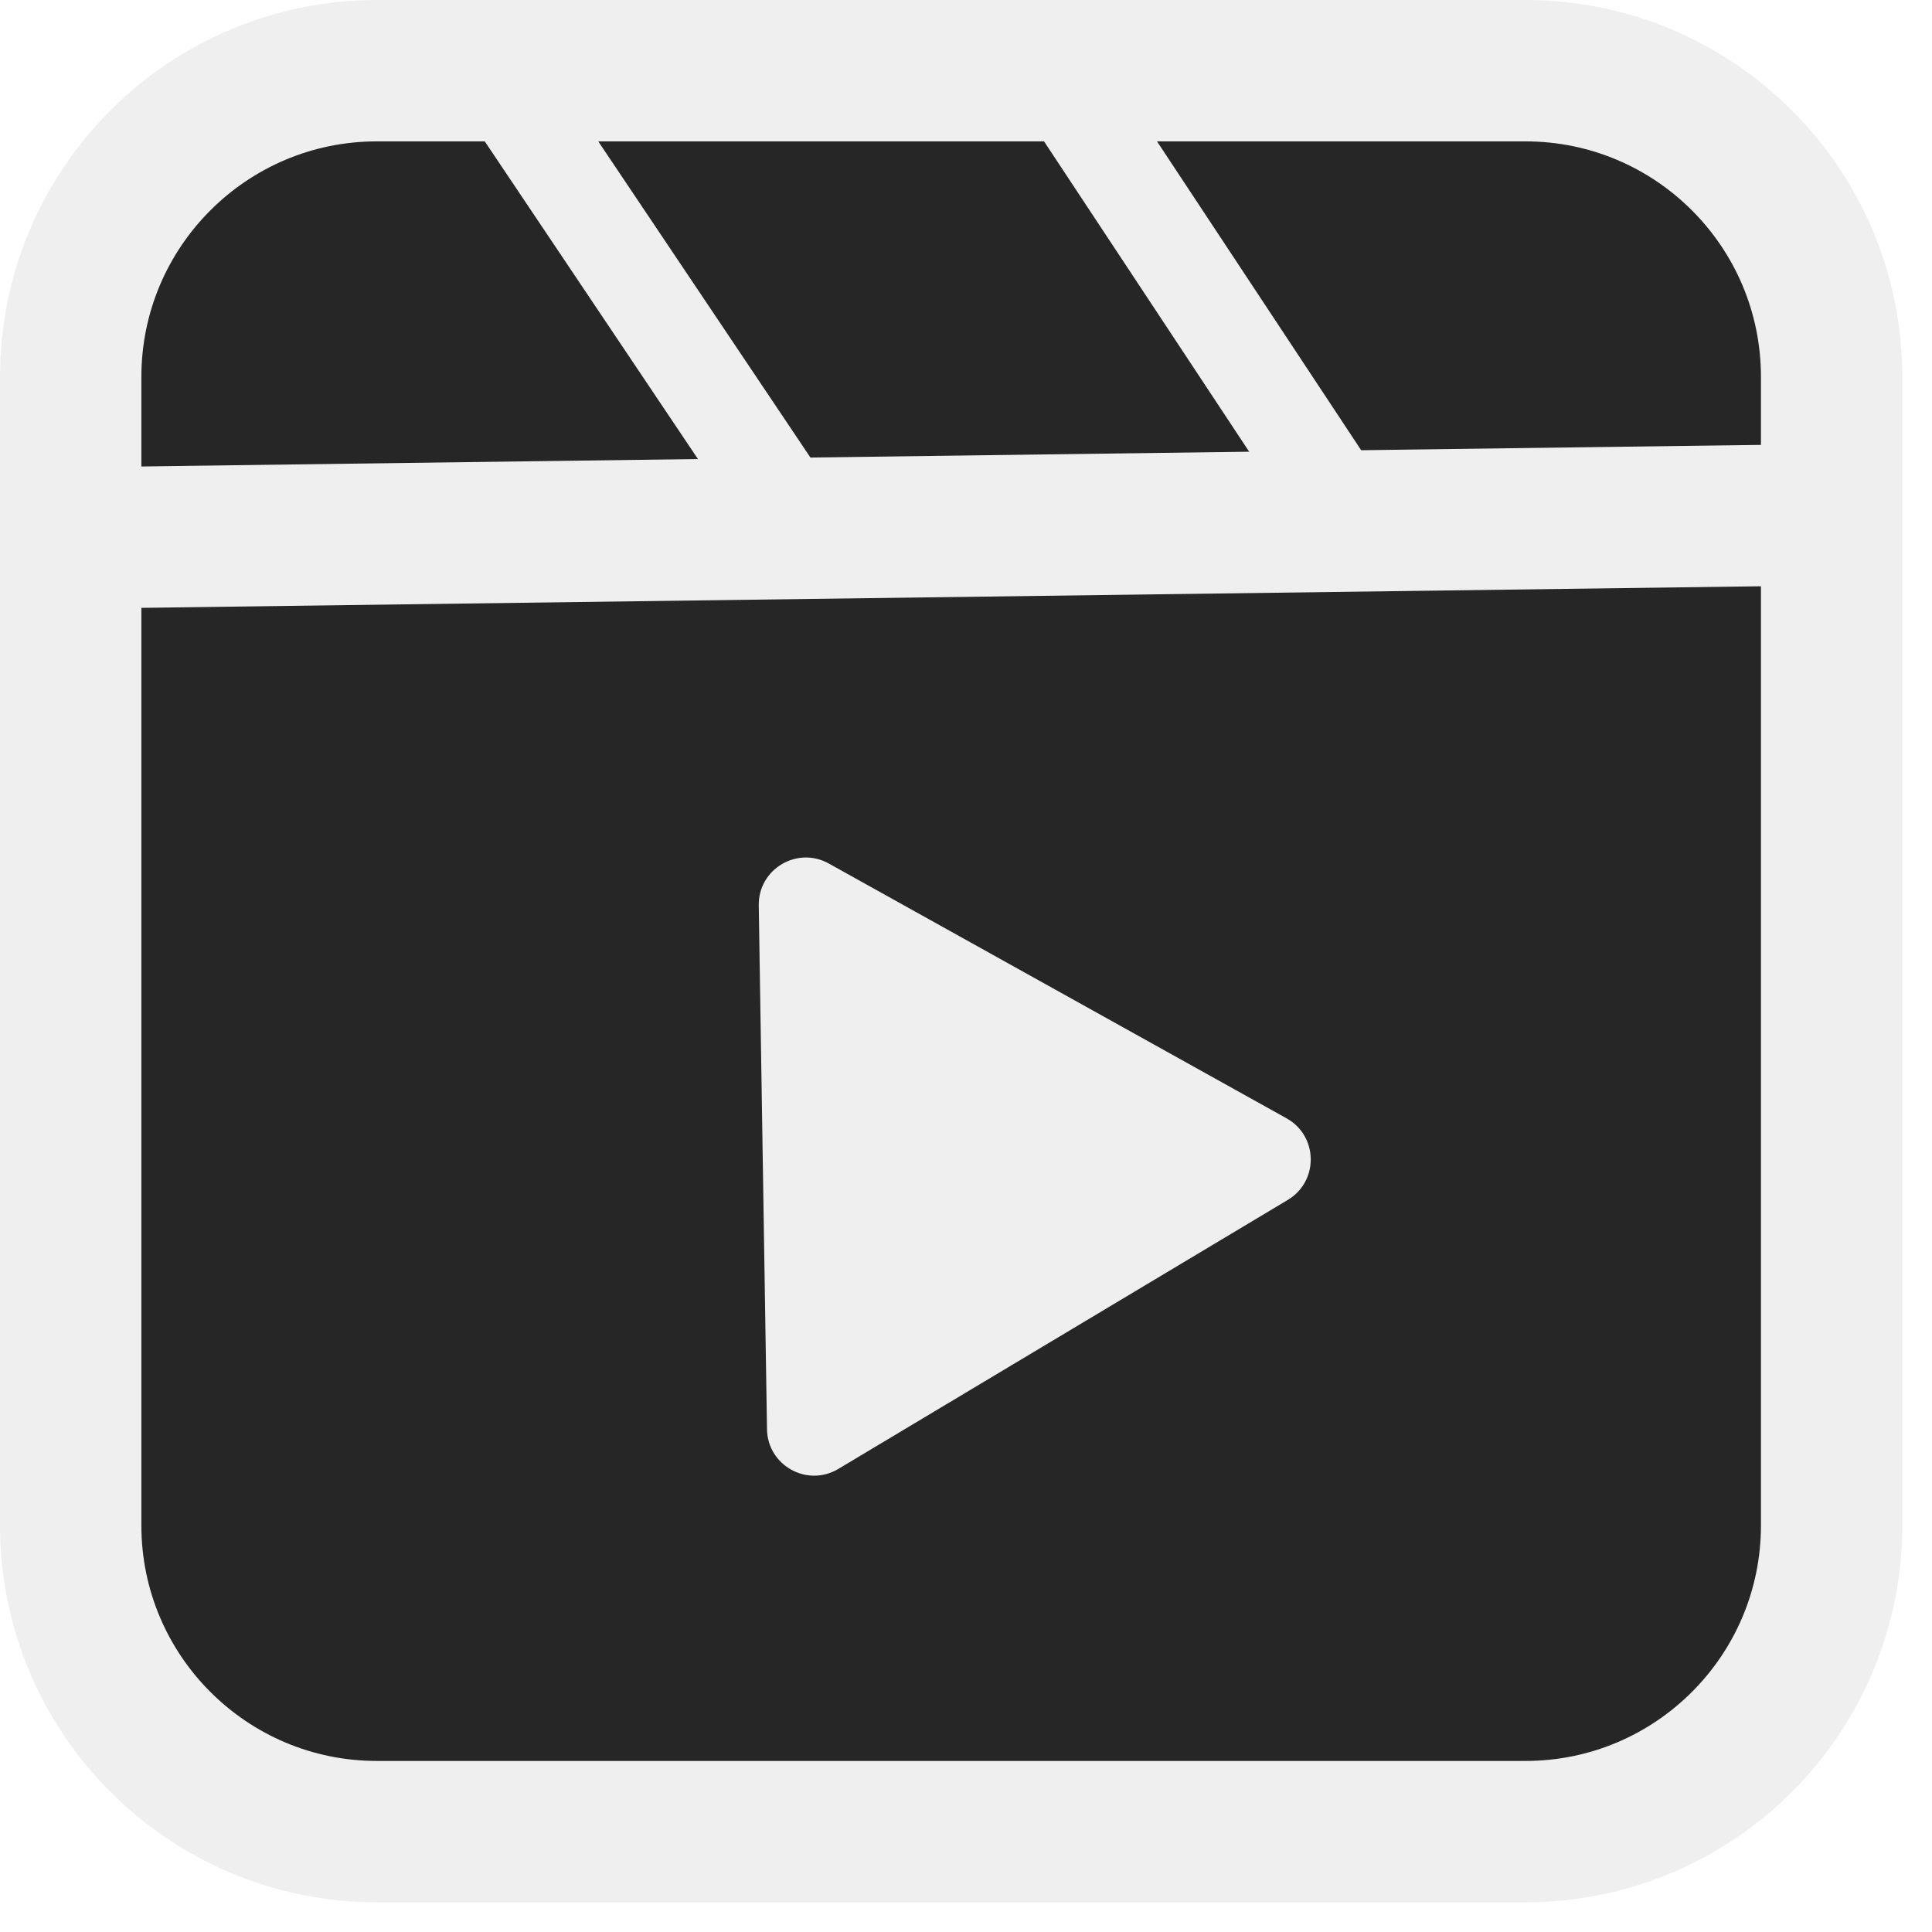
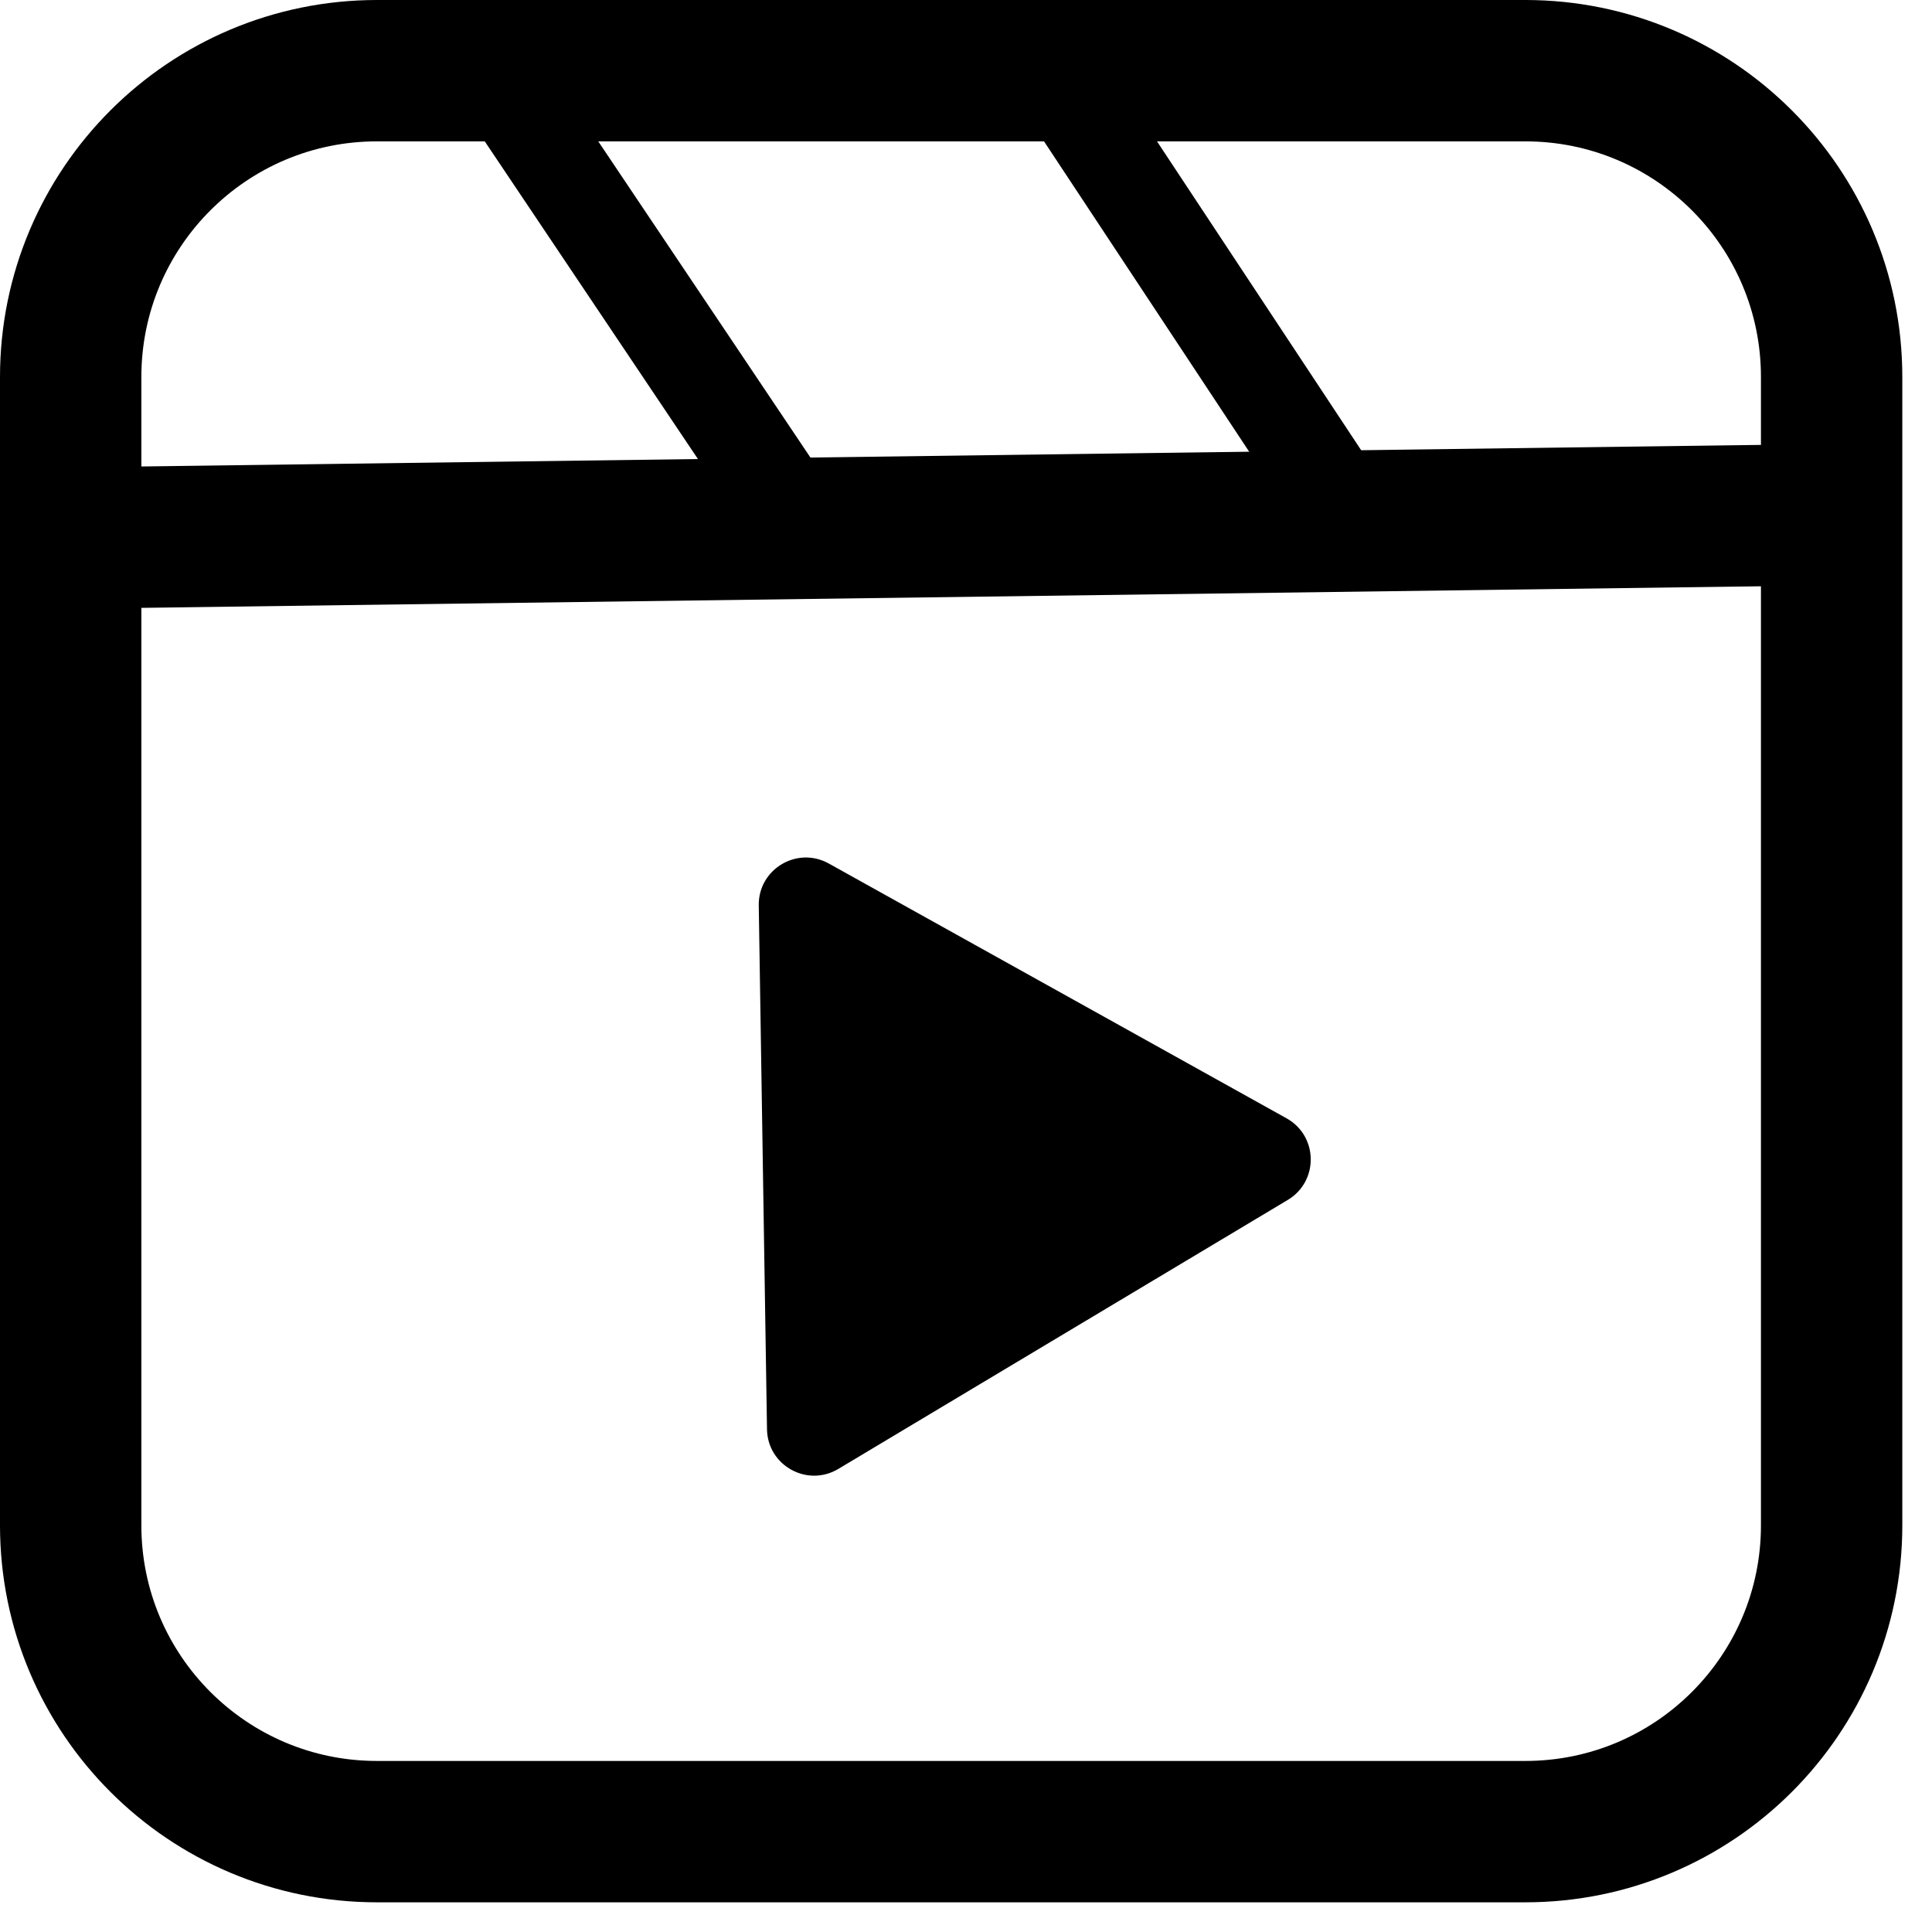
<svg xmlns="http://www.w3.org/2000/svg" id="reels" width="41" height="41" viewBox="0 0 41 41" fill="none">
-   <rect x="1.5" y="1.5" width="37.37" height="37.37" rx="6.5" fill="#262626" stroke="#EFEFEF" stroke-width="3" />
-   <line x1="1.057" y1="11.425" x2="38.797" y2="10.922" stroke="#EFEFEF" stroke-width="3" />
-   <line x1="22.178" y1="1.22" x2="28.839" y2="11.297" stroke="#EFEFEF" stroke-width="2" />
-   <line x1="10.146" y1="0.995" x2="17.146" y2="11.426" stroke="#EFEFEF" stroke-width="2" />
-   <path d="M27.302 23.732C27.975 24.106 27.99 25.068 27.329 25.464L17.79 31.173C17.13 31.568 16.289 31.1 16.277 30.331L16.102 19.215C16.09 18.445 16.915 17.951 17.588 18.325L27.302 23.732Z" fill="#EFEFEF" />
+   <rect x="1.5" y="1.5" width="37.37" height="37.37" rx="6.5" stroke="#000000" stroke-width="3" />
+   <line x1="1.057" y1="11.425" x2="38.797" y2="10.922" stroke="#000000" stroke-width="3" />
+   <line x1="22.178" y1="1.22" x2="28.839" y2="11.297" stroke="#000000" stroke-width="2" />
+   <line x1="10.146" y1="0.995" x2="17.146" y2="11.426" stroke="#000000" stroke-width="2" />
+   <path d="M27.302 23.732C27.975 24.106 27.99 25.068 27.329 25.464L17.79 31.173C17.13 31.568 16.289 31.1 16.277 30.331L16.102 19.215C16.09 18.445 16.915 17.951 17.588 18.325L27.302 23.732Z" fill="#000000" />
</svg>
